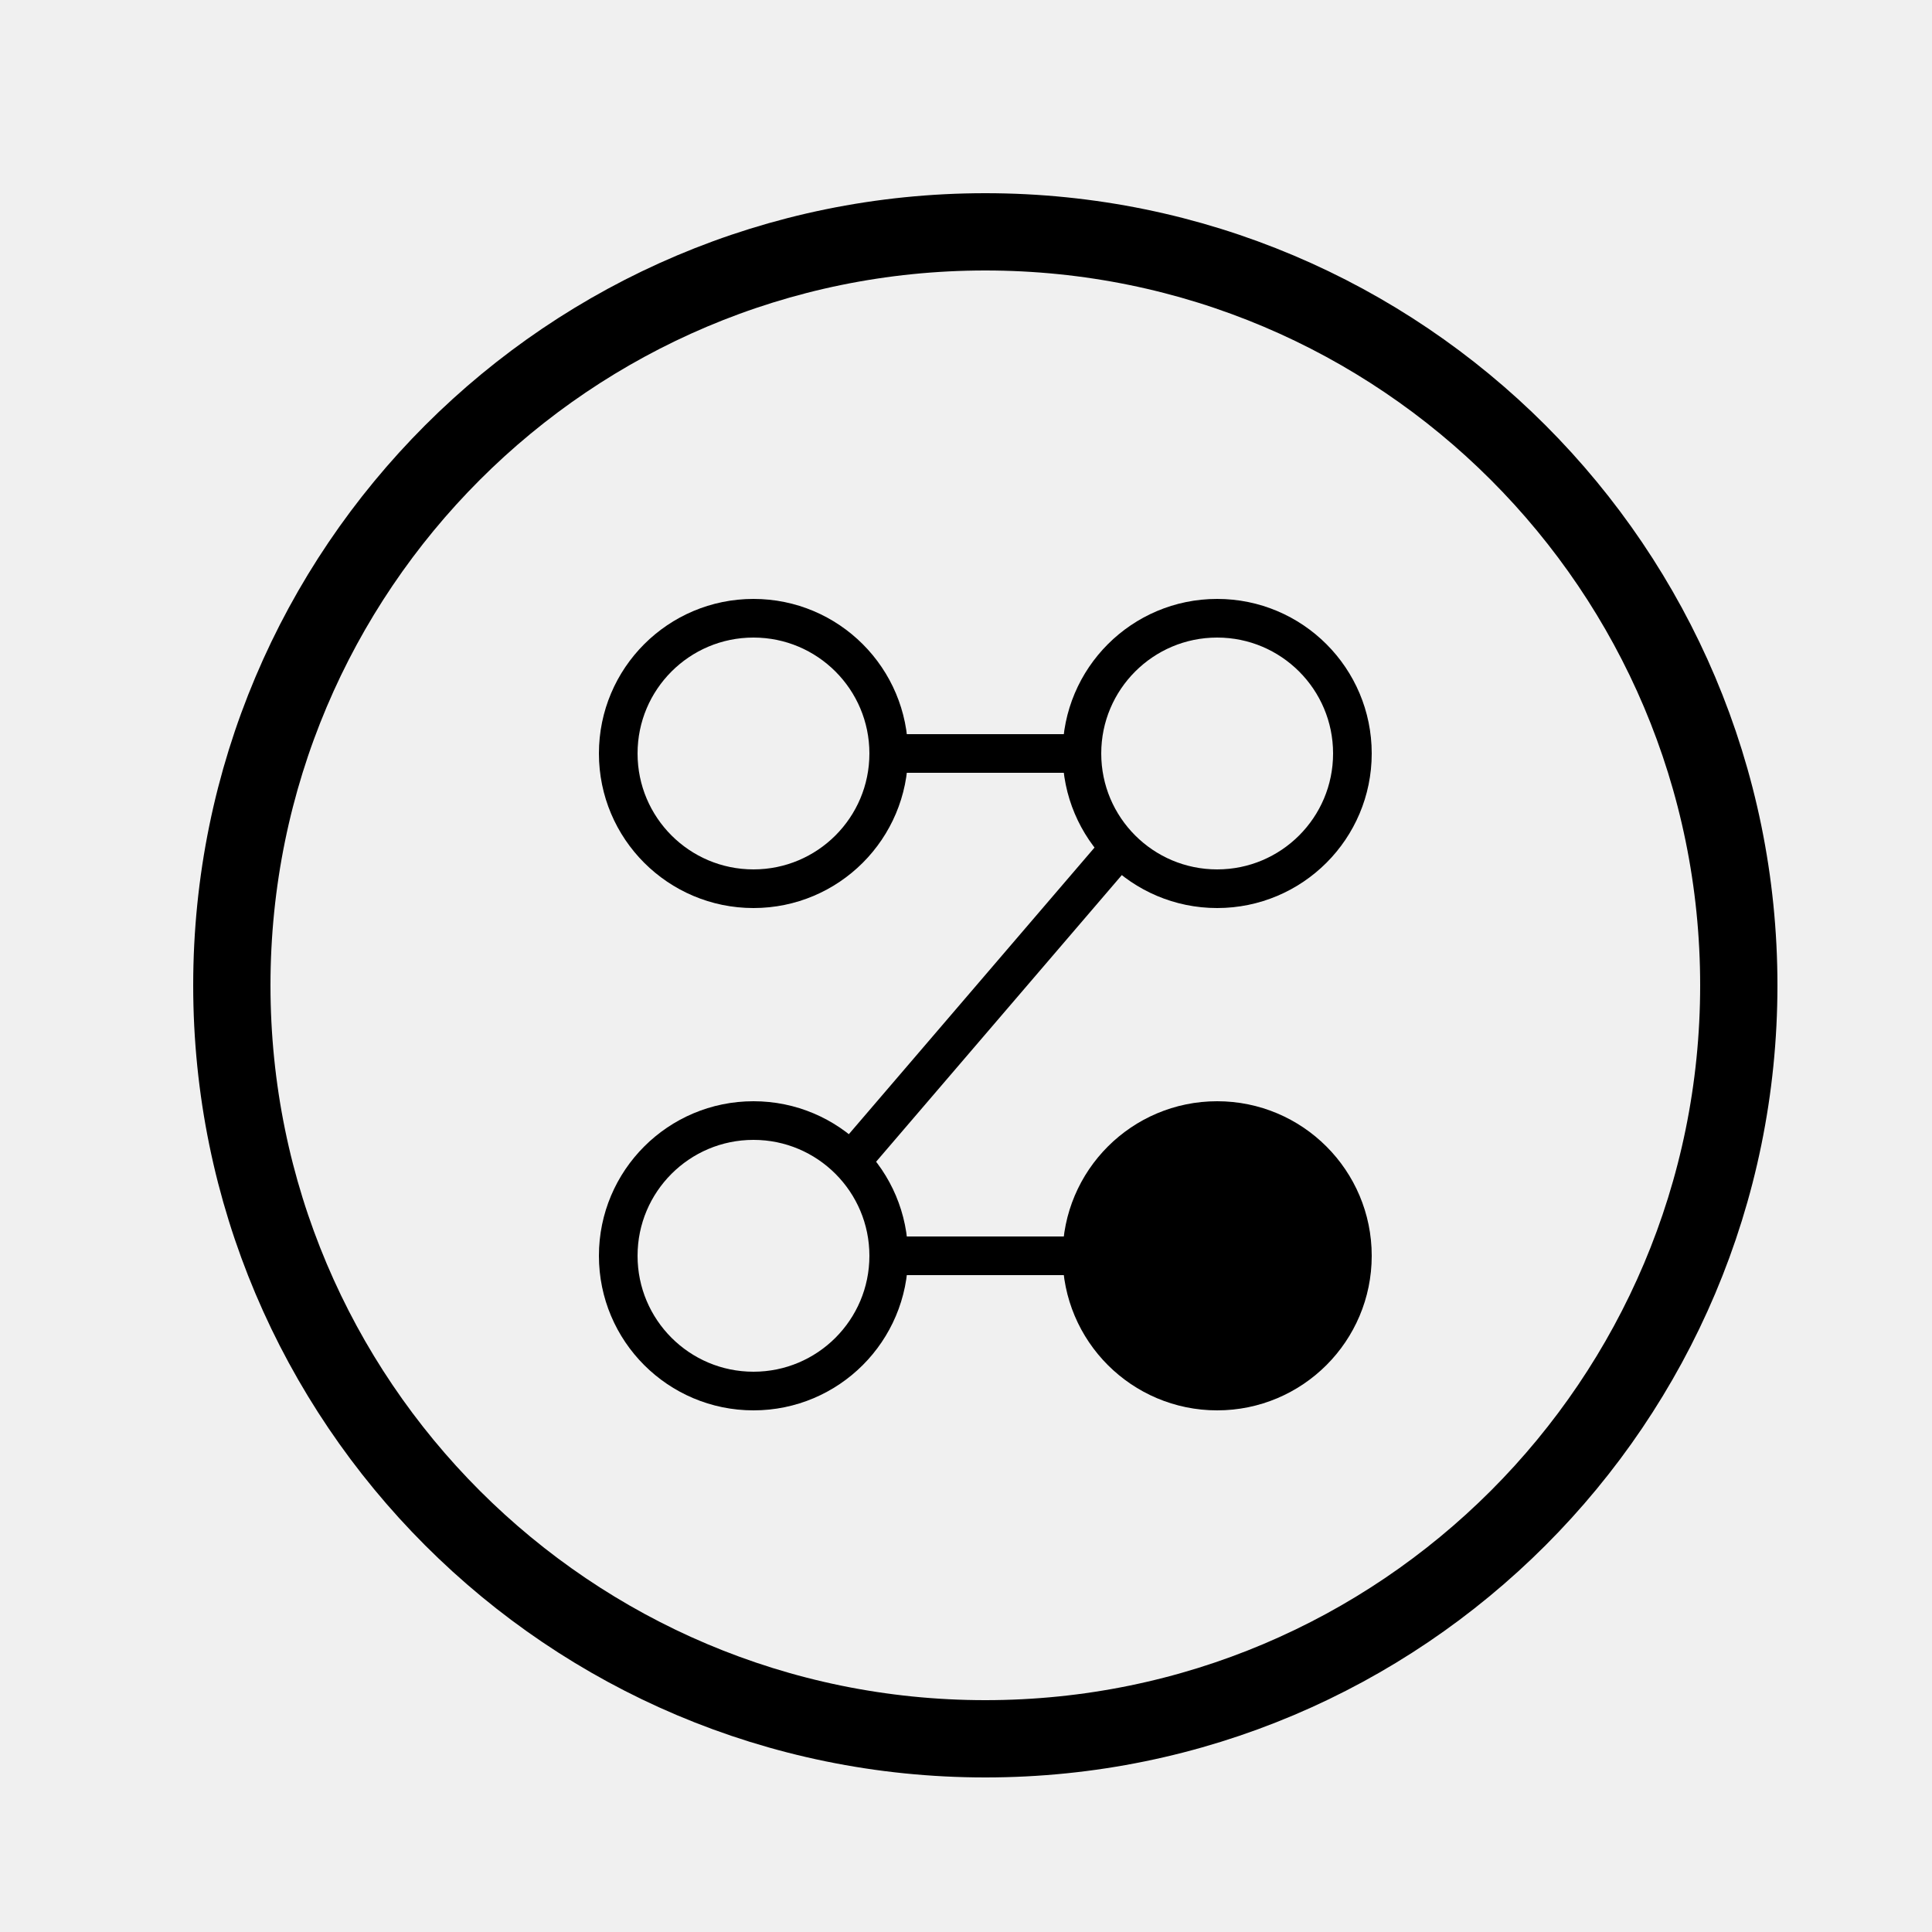
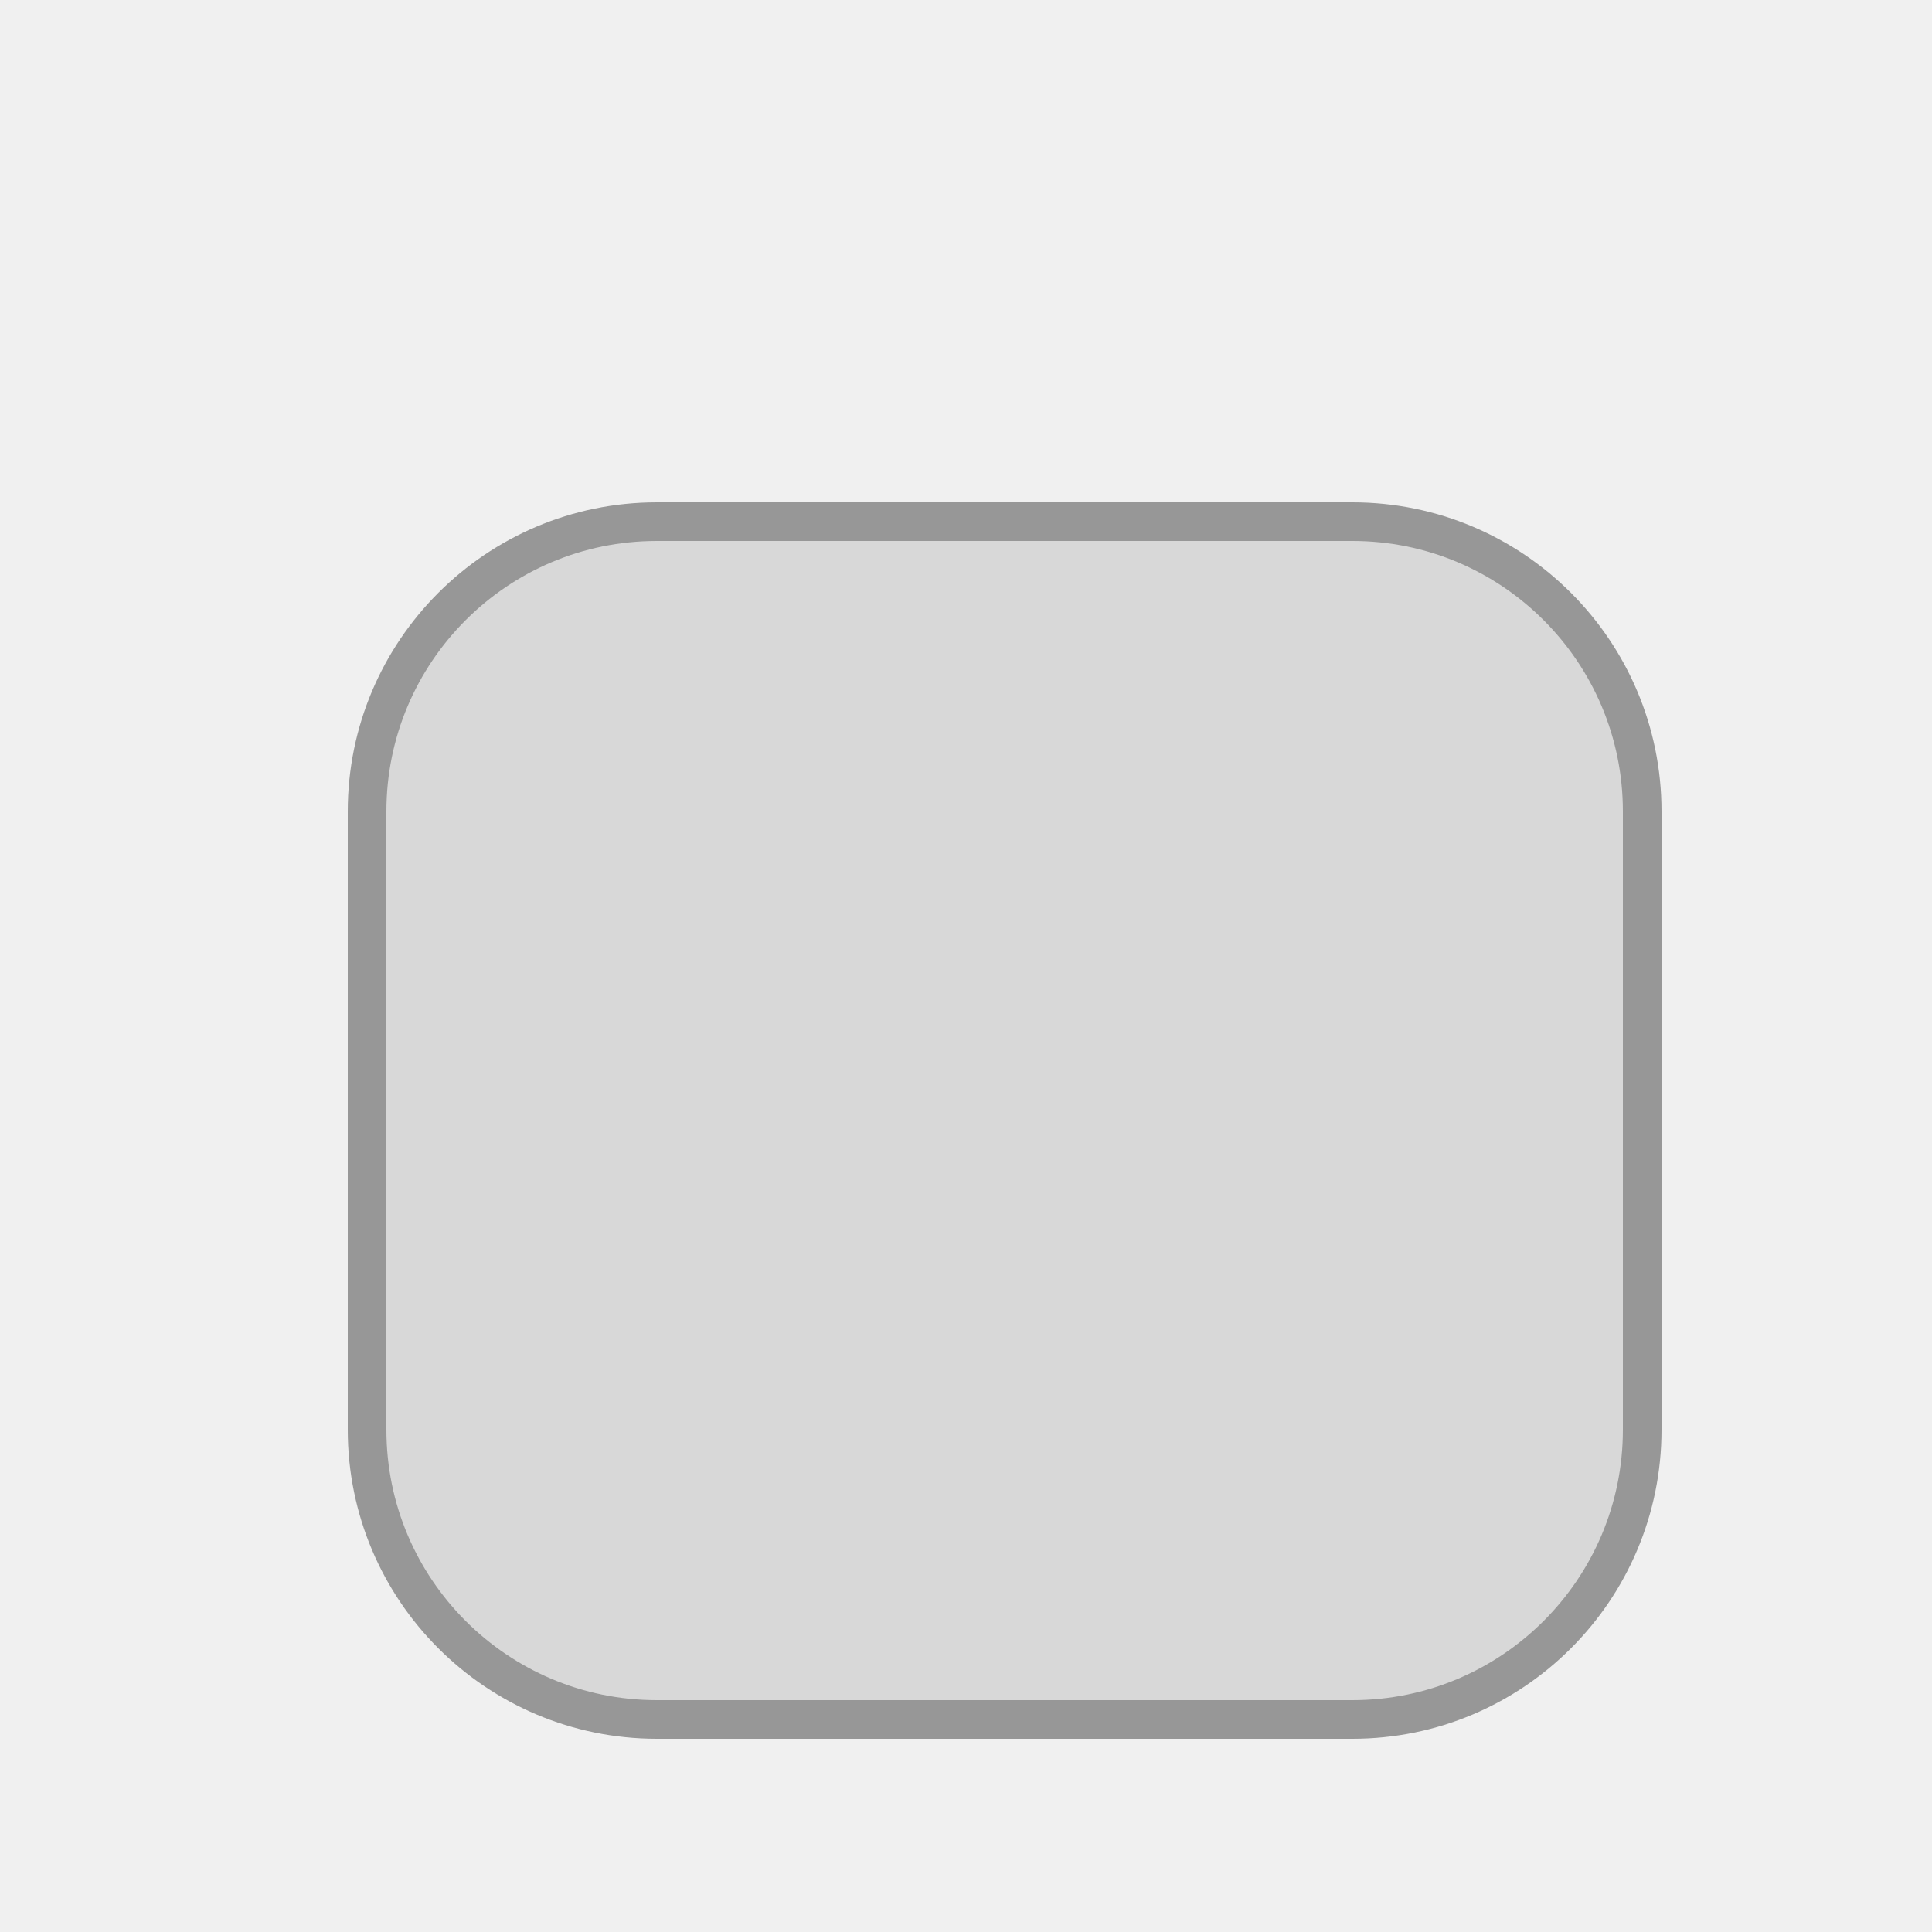
- <svg xmlns="http://www.w3.org/2000/svg" width="50px" height="50px" viewBox="0 0 50 50" version="1.1">
-   <defs />
+ <svg xmlns="http://www.w3.org/2000/svg" xmlns:xlink="http://www.w3.org/1999/xlink" width="50px" height="50px" viewBox="0 0 50 50" version="1.1">
+   <defs>
+     <rect id="path-1" x="9" y="13" width="34" height="32" rx="8" />
+     <mask id="mask-2" maskContentUnits="userSpaceOnUse" maskUnits="objectBoundingBox" x="0" y="0" width="34" height="32" fill="white">
+       <use xlink:href="#path-1" />
+     </mask>
+   </defs>
  <g id="Page-1" stroke="none" stroke-width="1" fill="none" fill-rule="evenodd">
    <g id="index" />
-     <circle id="Oval" stroke="#000000" stroke-width="2" cx="25.5" cy="25.5" r="19.5" />
-     <circle id="Oval" stroke="#000000" cx="19.5" cy="19.5" r="3.5" />
-     <circle id="Oval" stroke="#000000" cx="31.5" cy="19.5" r="3.5" />
-     <circle id="Oval" stroke="#000000" cx="19.5" cy="32.5" r="3.5" />
-     <circle id="Oval" stroke="#000000" fill="#000000" cx="31.5" cy="32.5" r="3.5" />
-     <path d="M23.5,19.5 L27.5,19.5" id="Line" stroke="#000000" stroke-linecap="square" />
-     <path d="M22.5,29.5 L28.5,22.5" id="Line" stroke="#000000" stroke-linecap="square" />
-     <path d="M23.5,32.5 L27.5,32.5" id="Line" stroke="#000000" stroke-linecap="square" />
+     <use id="Rectangle" stroke="#979797" mask="url(#mask-2)" stroke-width="2" fill="#D8D8D8" xlink:href="#path-1" />
  </g>
</svg>
